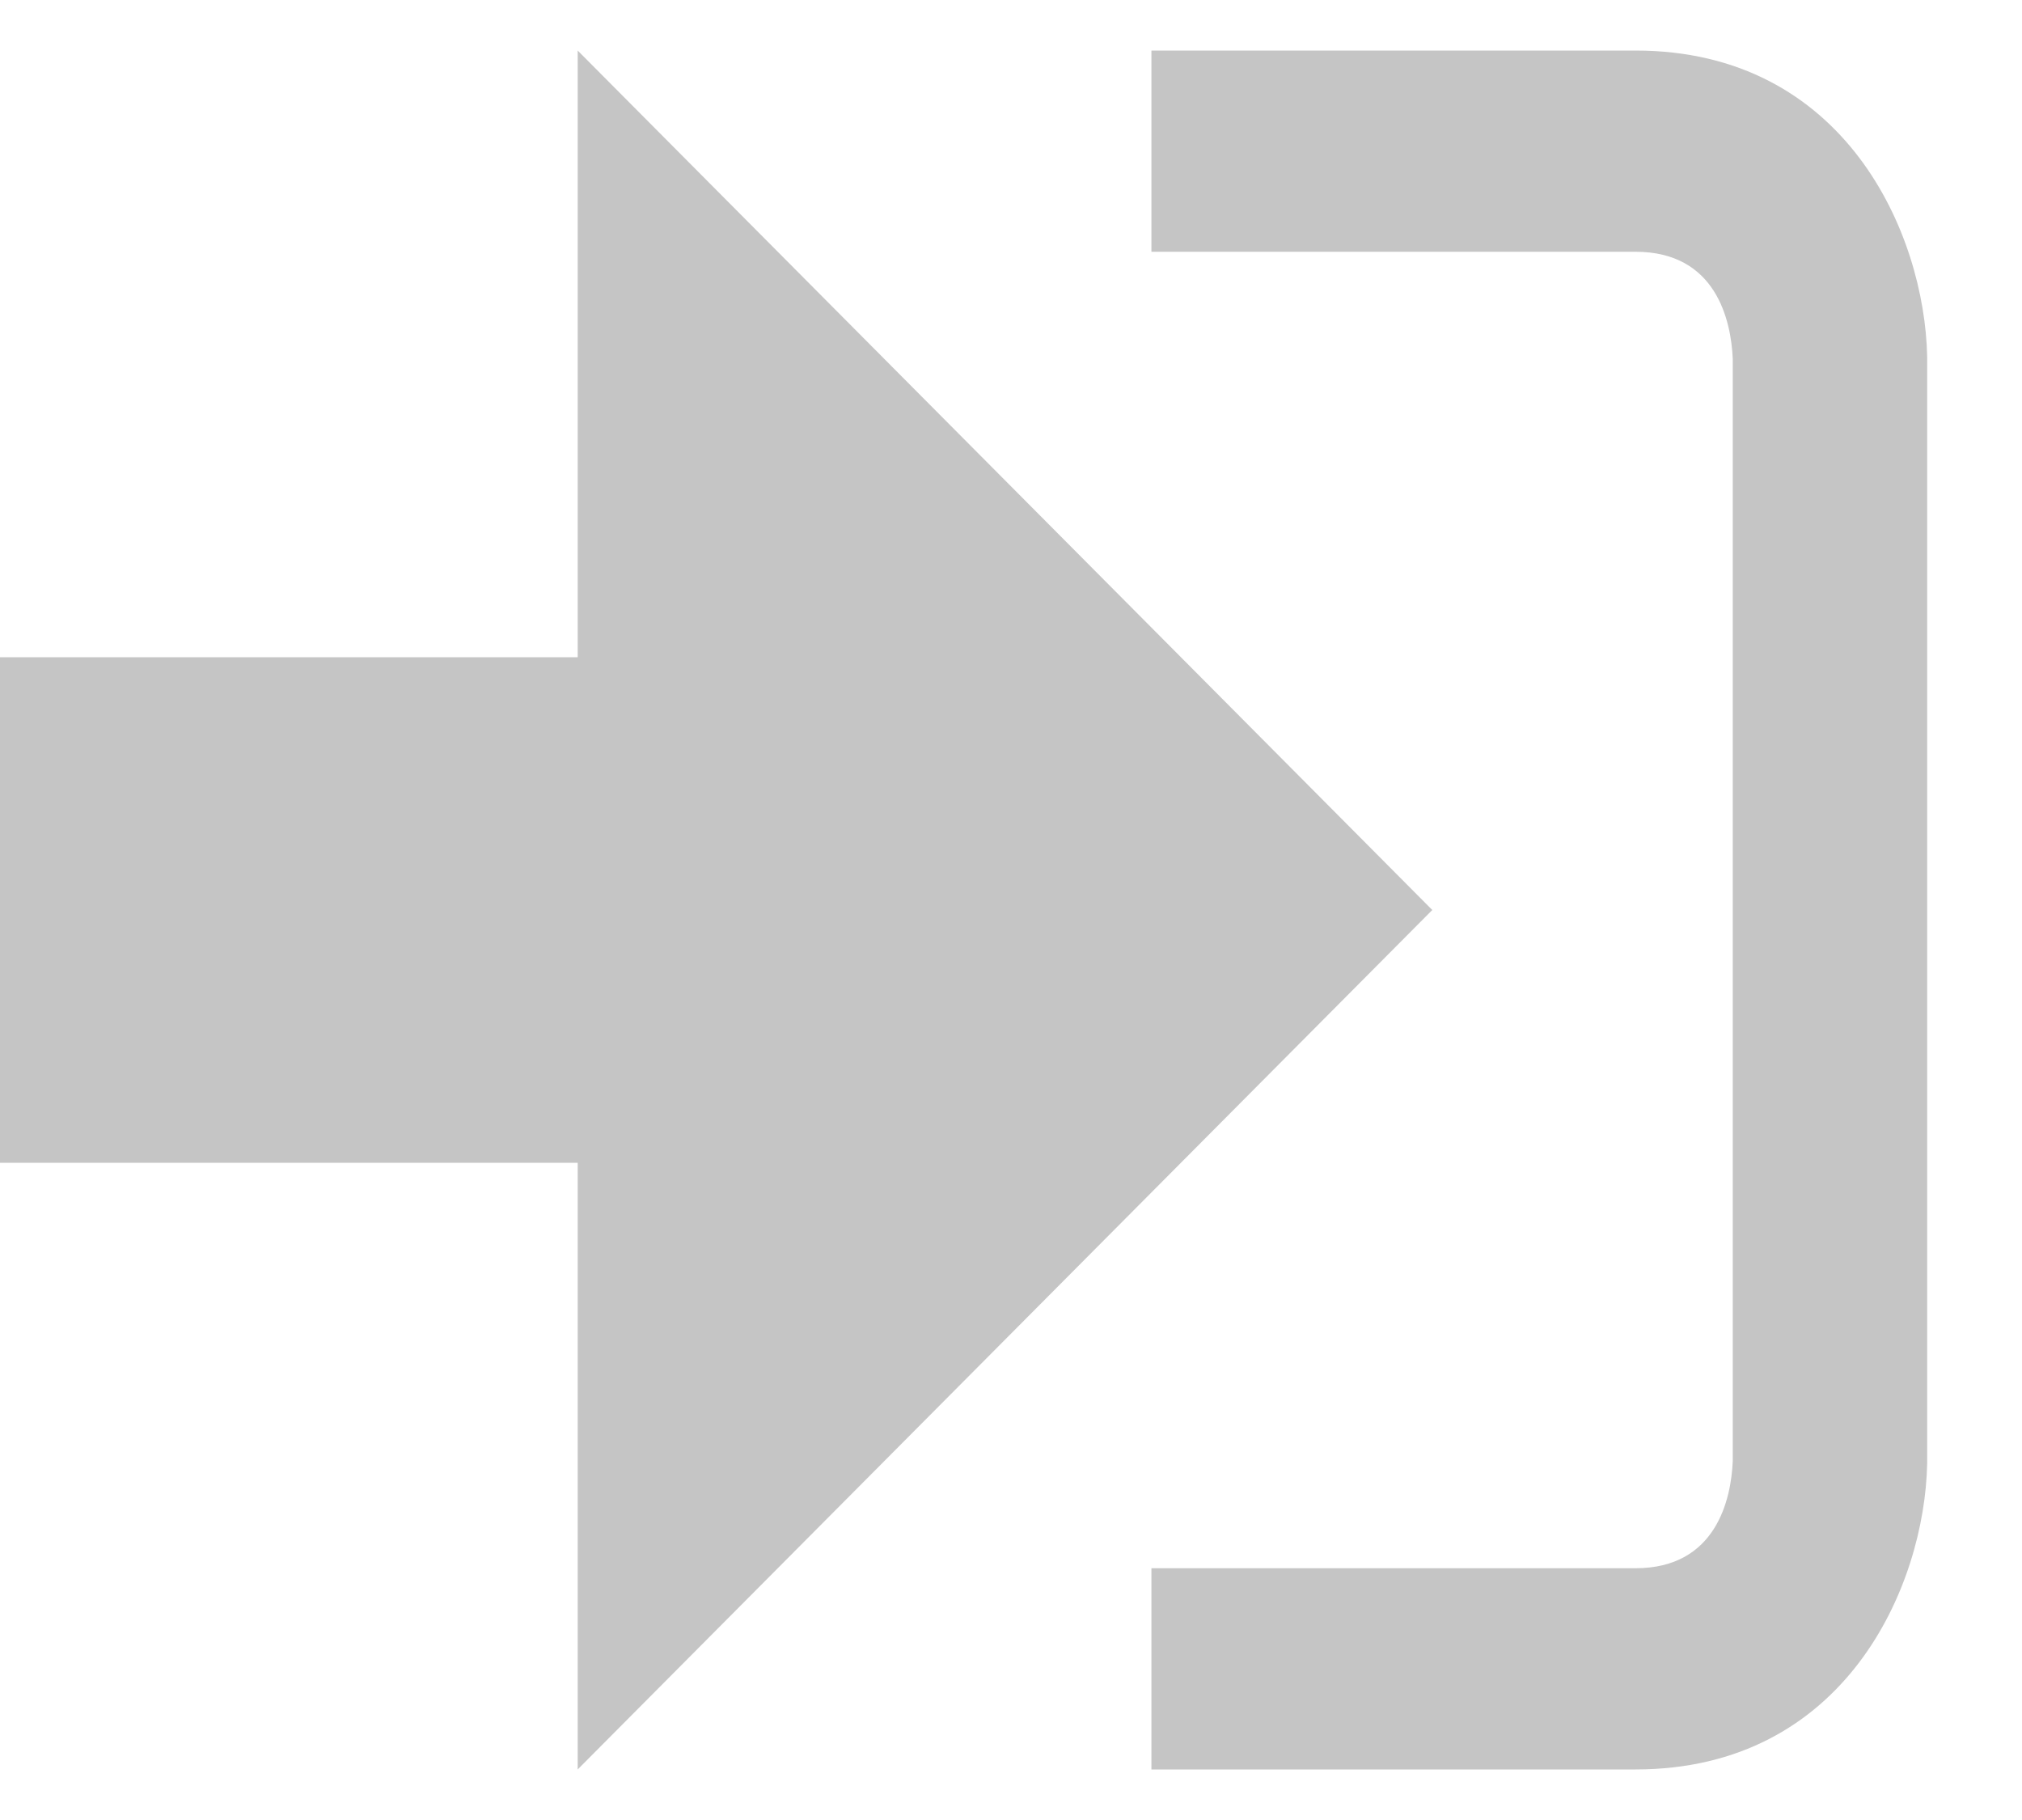
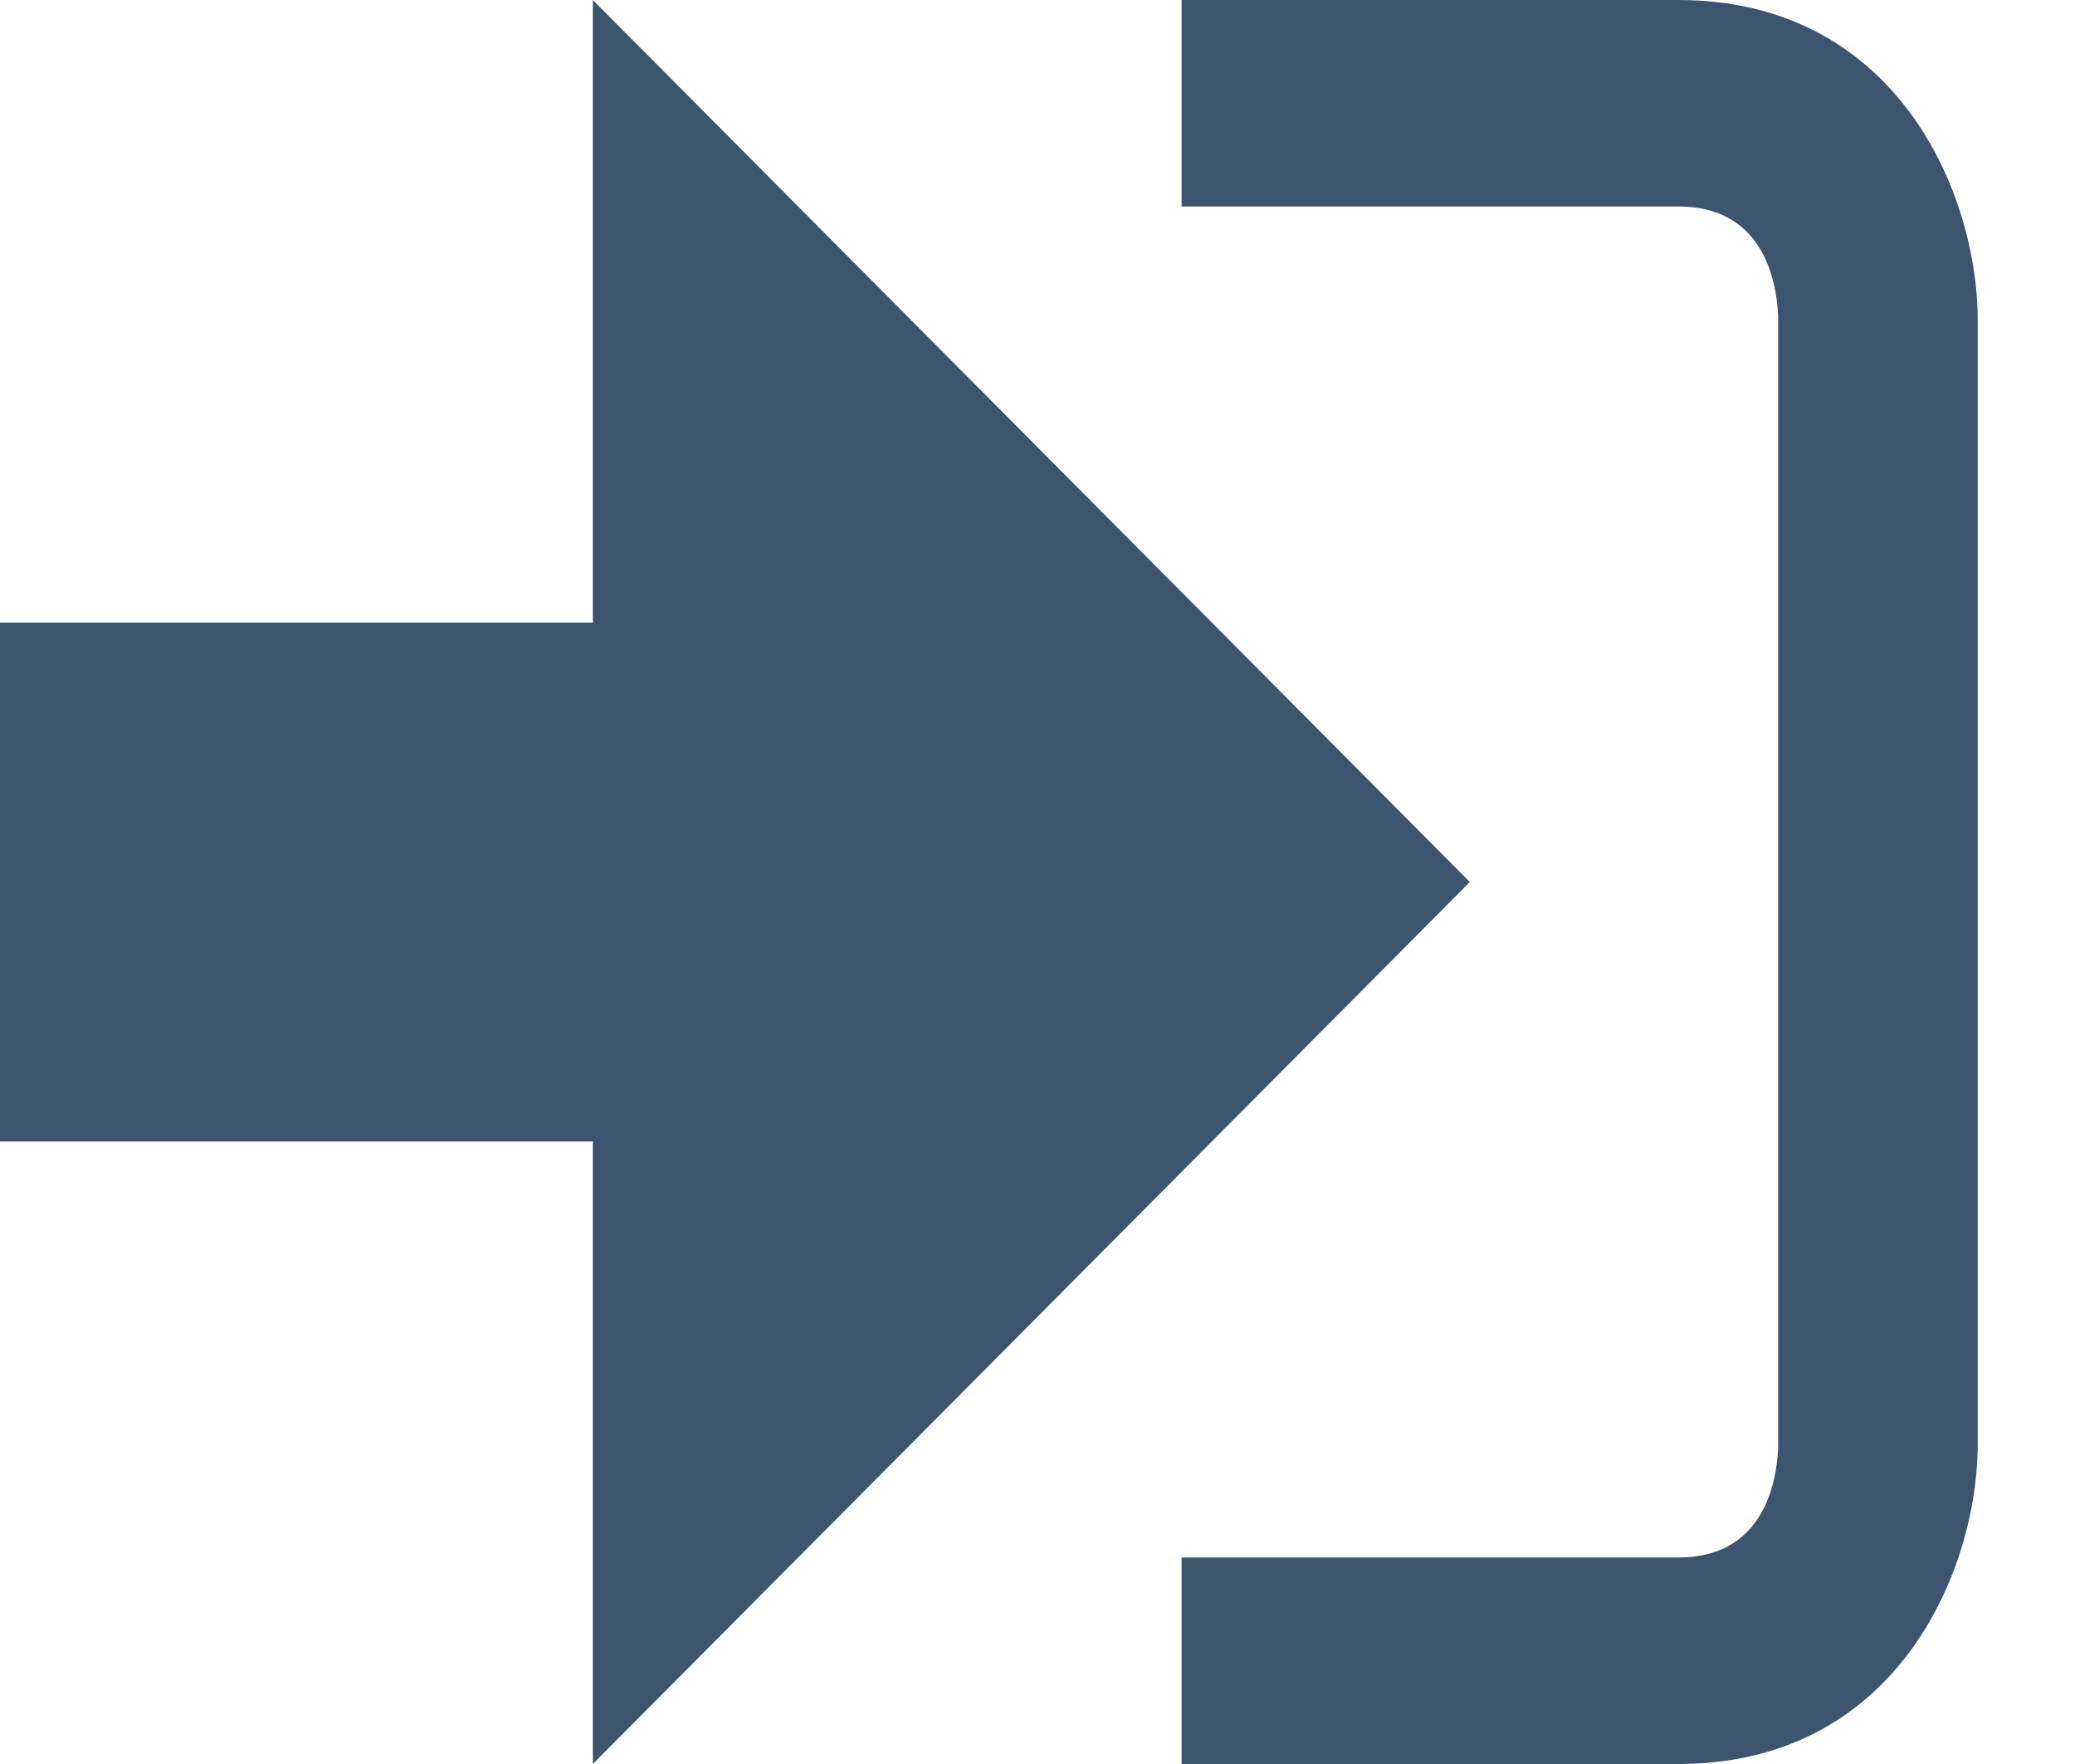
- <svg xmlns="http://www.w3.org/2000/svg" width="20" height="18" viewBox="0 0 20 18" fill="none">
-   <path d="M14.167 9L5.714 0.5V6.5H0V11.5H5.714V17.5L14.167 9Z" fill="#C5C5C5" />
-   <path d="M16.177 15.51H11.389V17.5H16.177C18.251 17.5 19.038 15.69 19.062 14.474V3.528C19.038 2.311 18.251 0.5 16.177 0.5H11.389V2.49H16.177C16.976 2.49 17.122 3.171 17.139 3.547V14.451C17.123 14.827 16.976 15.51 16.177 15.51Z" fill="#C5C5C5" />
+ <svg xmlns="http://www.w3.org/2000/svg" width="20" height="17" viewBox="0 0 20 17" fill="none">
+   <path d="M14.167 8.5L5.714 0V6H0V11H5.714V17L14.167 8.5Z" fill="#3D546F" />
+   <path d="M16.177 15.01H11.389V17H16.177C18.251 17 19.038 15.19 19.062 13.974V3.028C19.038 1.811 18.251 0 16.177 0H11.389V1.99H16.177C16.976 1.99 17.122 2.671 17.139 3.047V13.951C17.123 14.327 16.976 15.01 16.177 15.01Z" fill="#3D546F" />
</svg>
